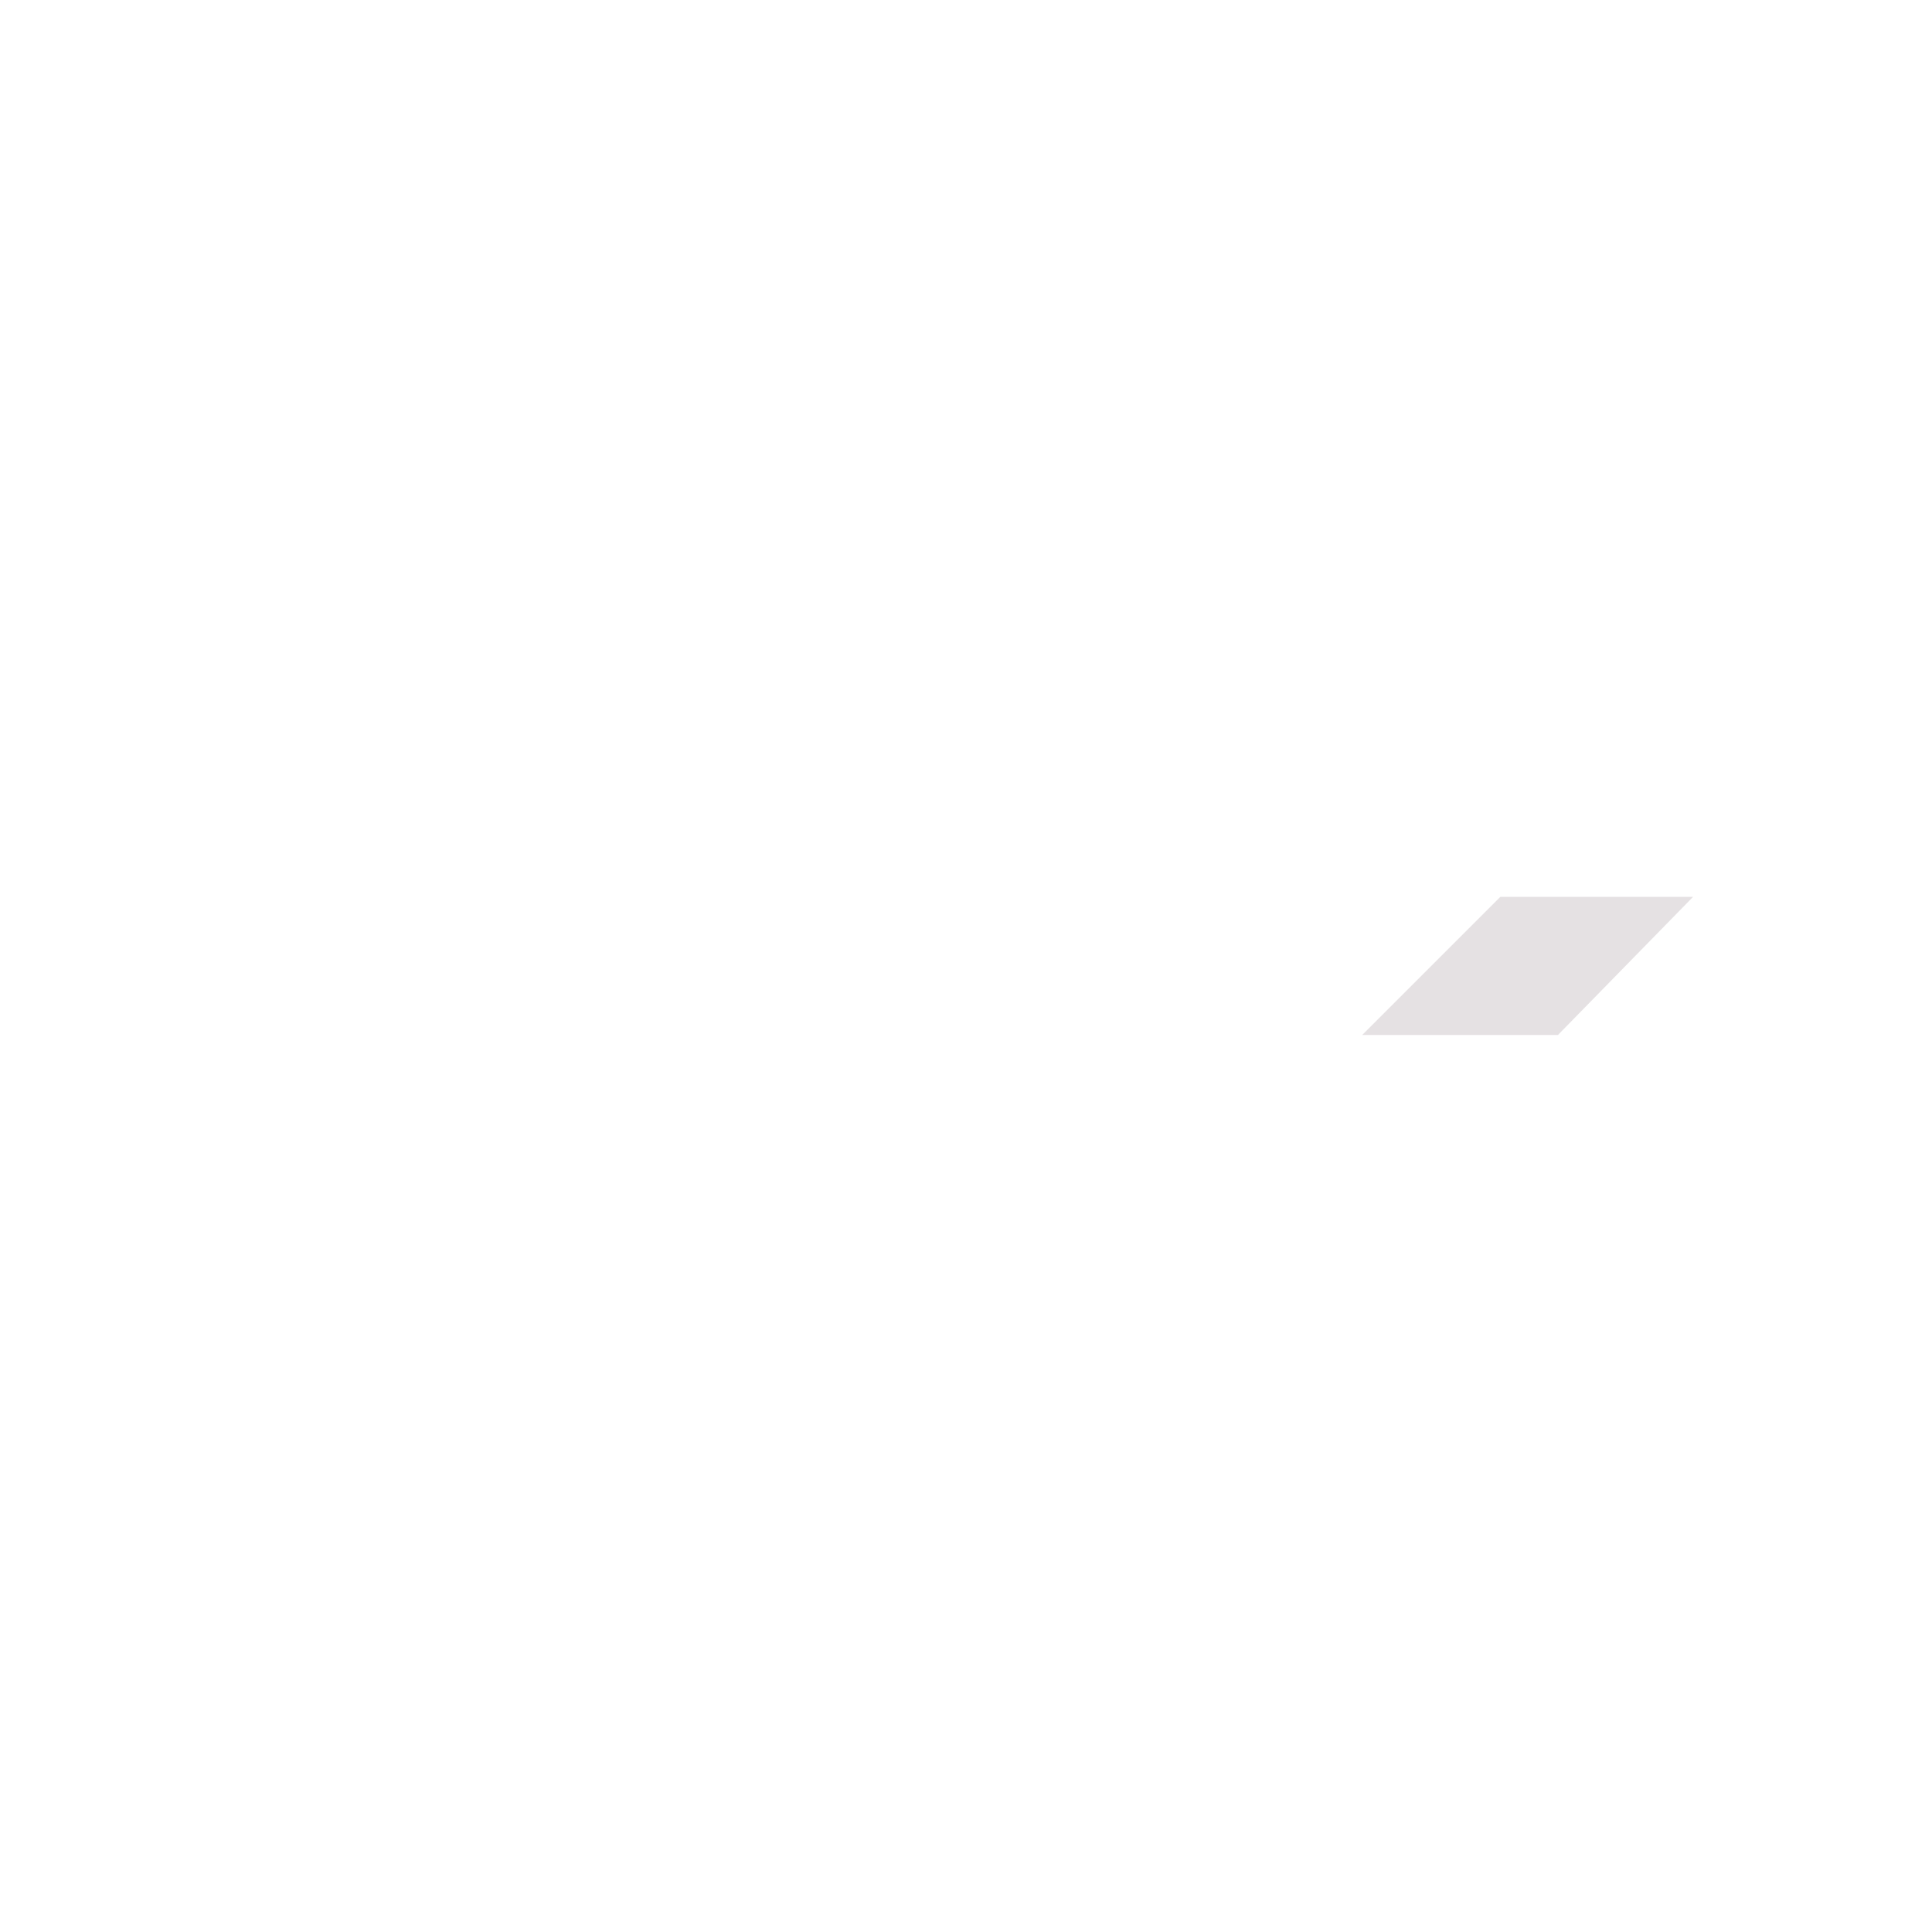
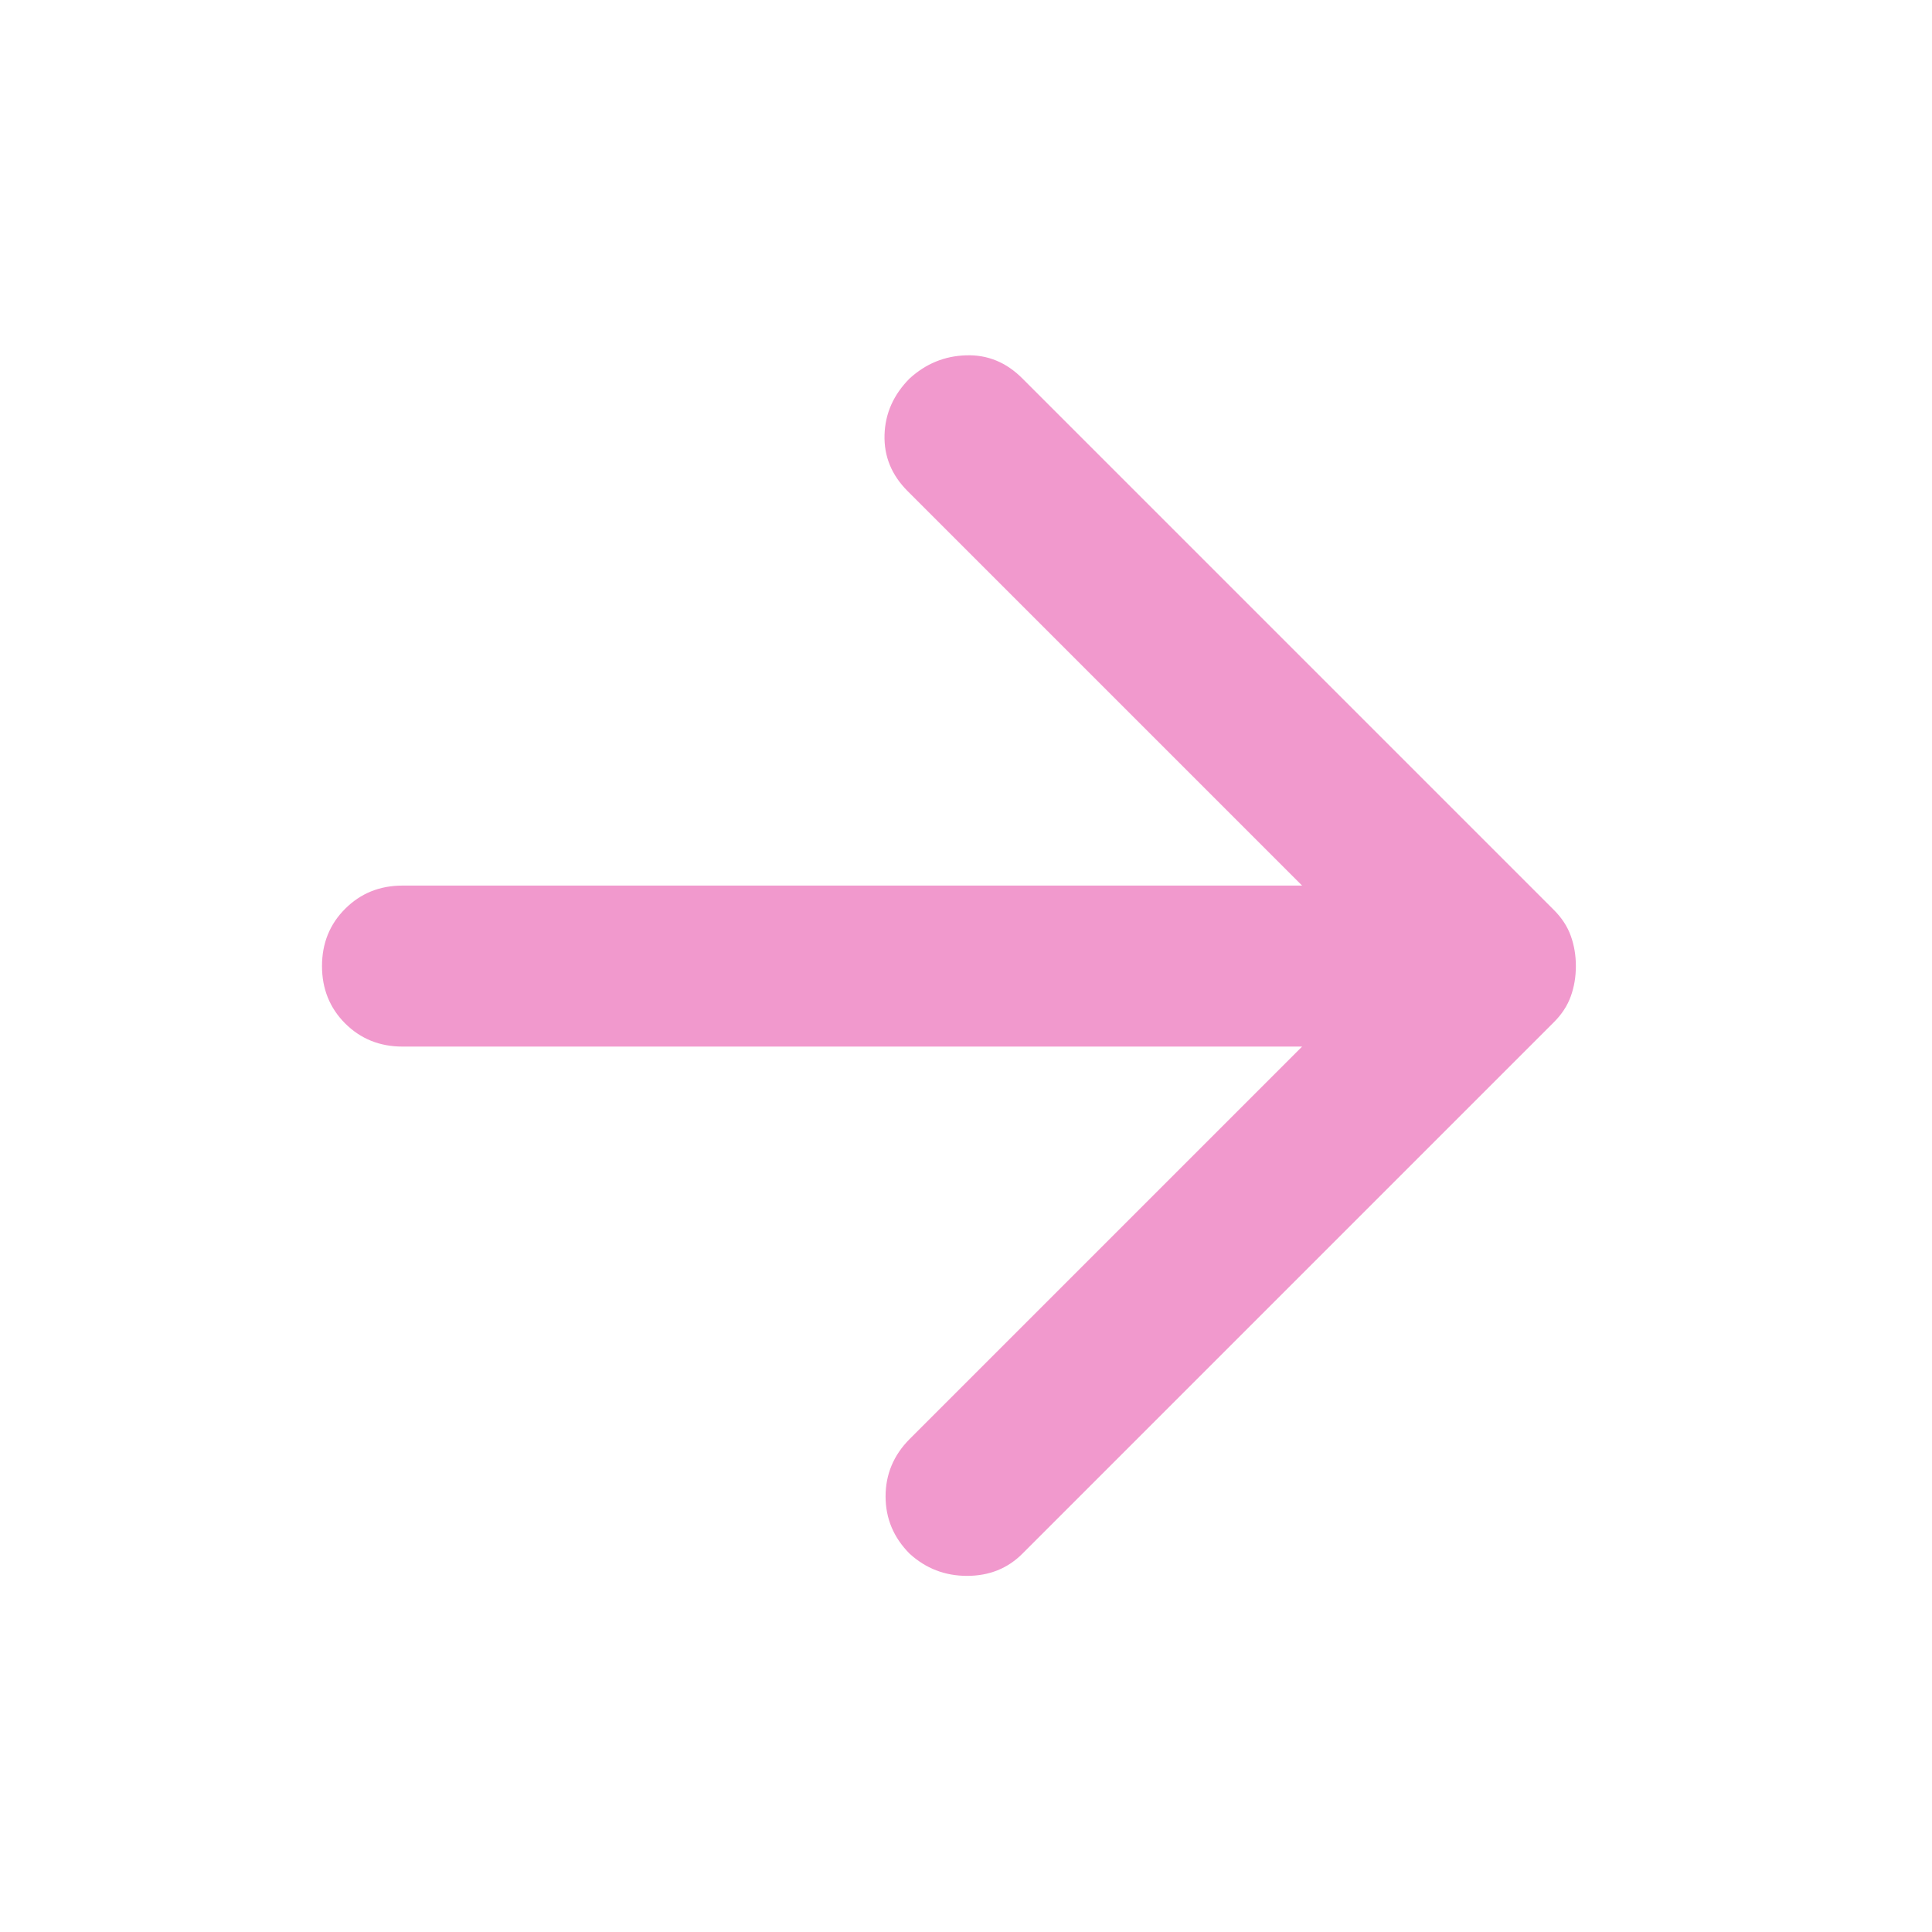
- <svg xmlns="http://www.w3.org/2000/svg" width="14" height="14" viewBox="0 0 14 14" fill="none">
-   <path d="M11.079 6.999H11.08L11.079 7H11.078L11.079 6.999Z" fill="#E5E1E3" stroke="#E5E1E3" />
+ <svg xmlns="http://www.w3.org/2000/svg" width="24" height="24" viewBox="0 0 24 24" fill="none">
+   <mask id="mask0_260_1351" style="mask-type:alpha" maskUnits="userSpaceOnUse" x="0" y="0" width="24" height="24">
+     <rect width="24" height="24" fill="#D9D9D9" />
+   </mask>
+   <g mask="url(#mask0_260_1351)">
+     <path d="M16.175 13.001H5C4.717 13.001 4.48 12.905 4.288 12.714C4.096 12.522 4 12.284 4 12.001C4 11.718 4.096 11.48 4.288 11.289C4.48 11.097 4.717 11.001 5 11.001H16.175L11.275 6.101C11.075 5.901 10.98 5.668 10.988 5.401C10.996 5.134 11.101 4.901 11.3 4.701C11.501 4.518 11.734 4.422 12.001 4.414C12.267 4.405 12.501 4.501 12.7 4.701L19.3 11.301C19.401 11.401 19.471 11.509 19.513 11.626C19.555 11.743 19.576 11.868 19.576 12.001C19.576 12.134 19.555 12.259 19.513 12.376C19.471 12.493 19.401 12.601 19.3 12.701L12.7 19.301C12.517 19.484 12.288 19.576 12.013 19.576C11.738 19.576 11.501 19.484 11.3 19.301C11.101 19.101 11.001 18.864 11.001 18.589C11.001 18.314 11.101 18.076 11.3 17.876L16.175 13.001Z" fill="#F199CD" />
+   </g>
</svg>
